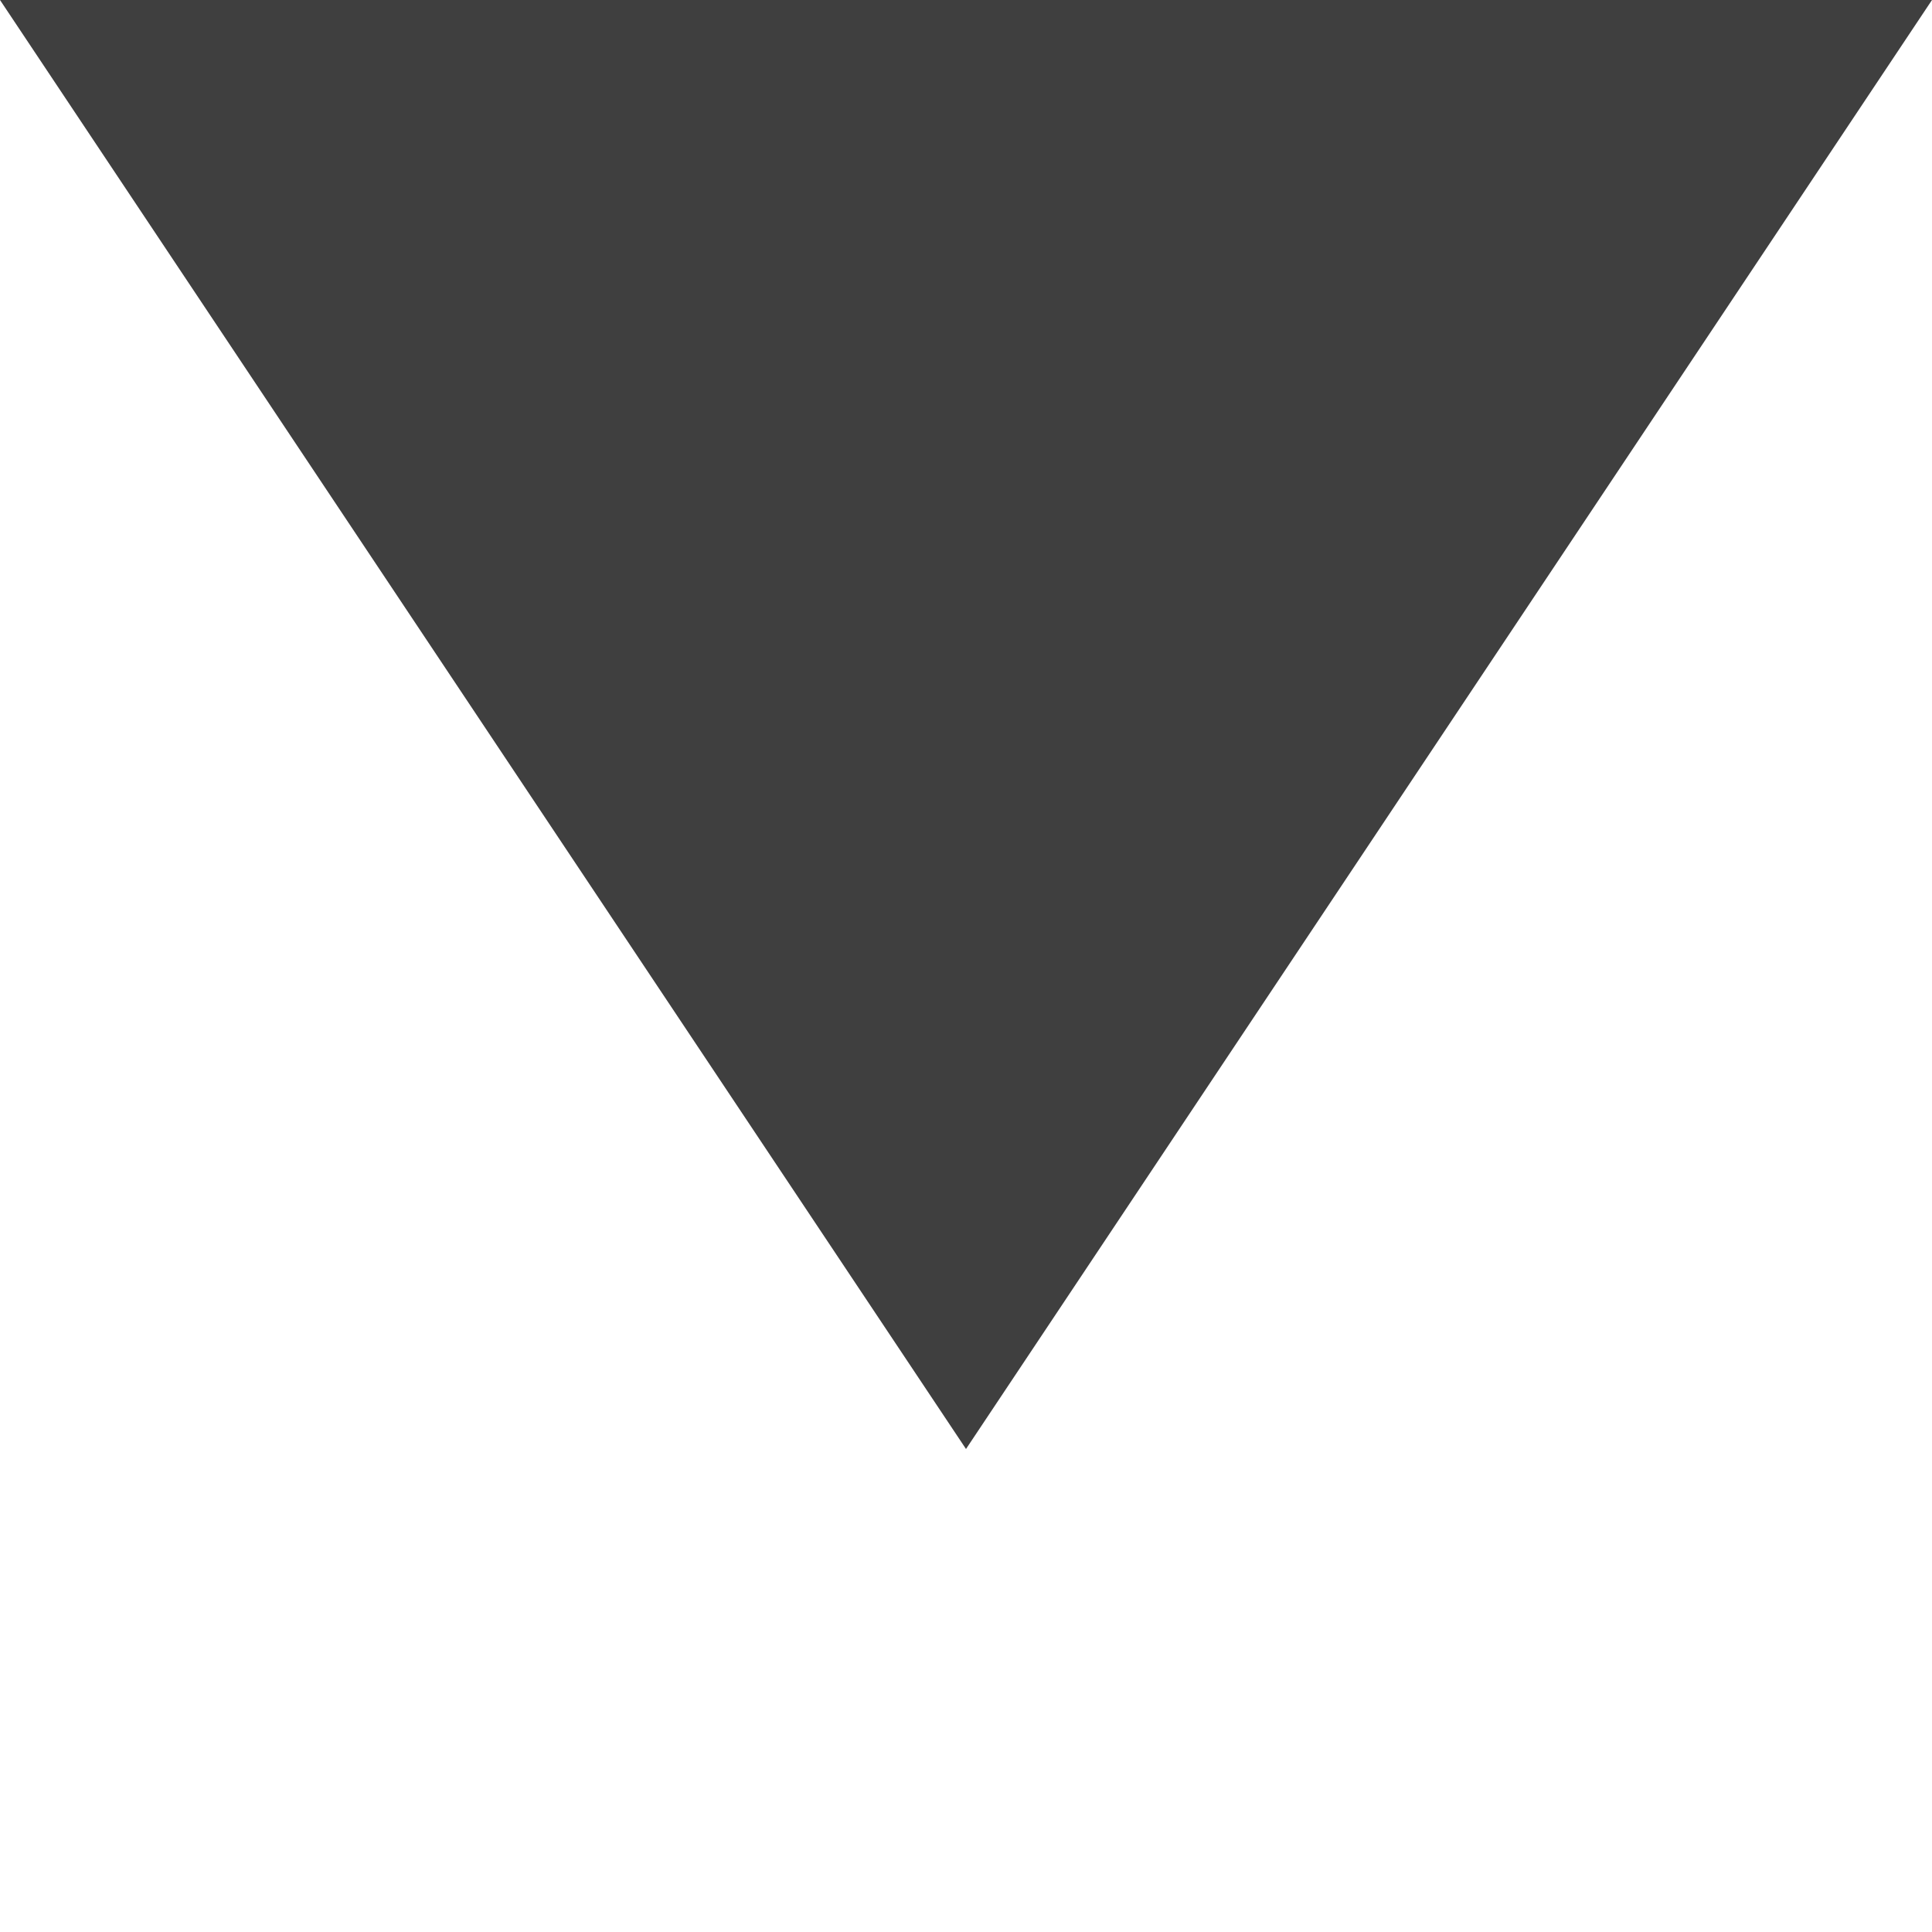
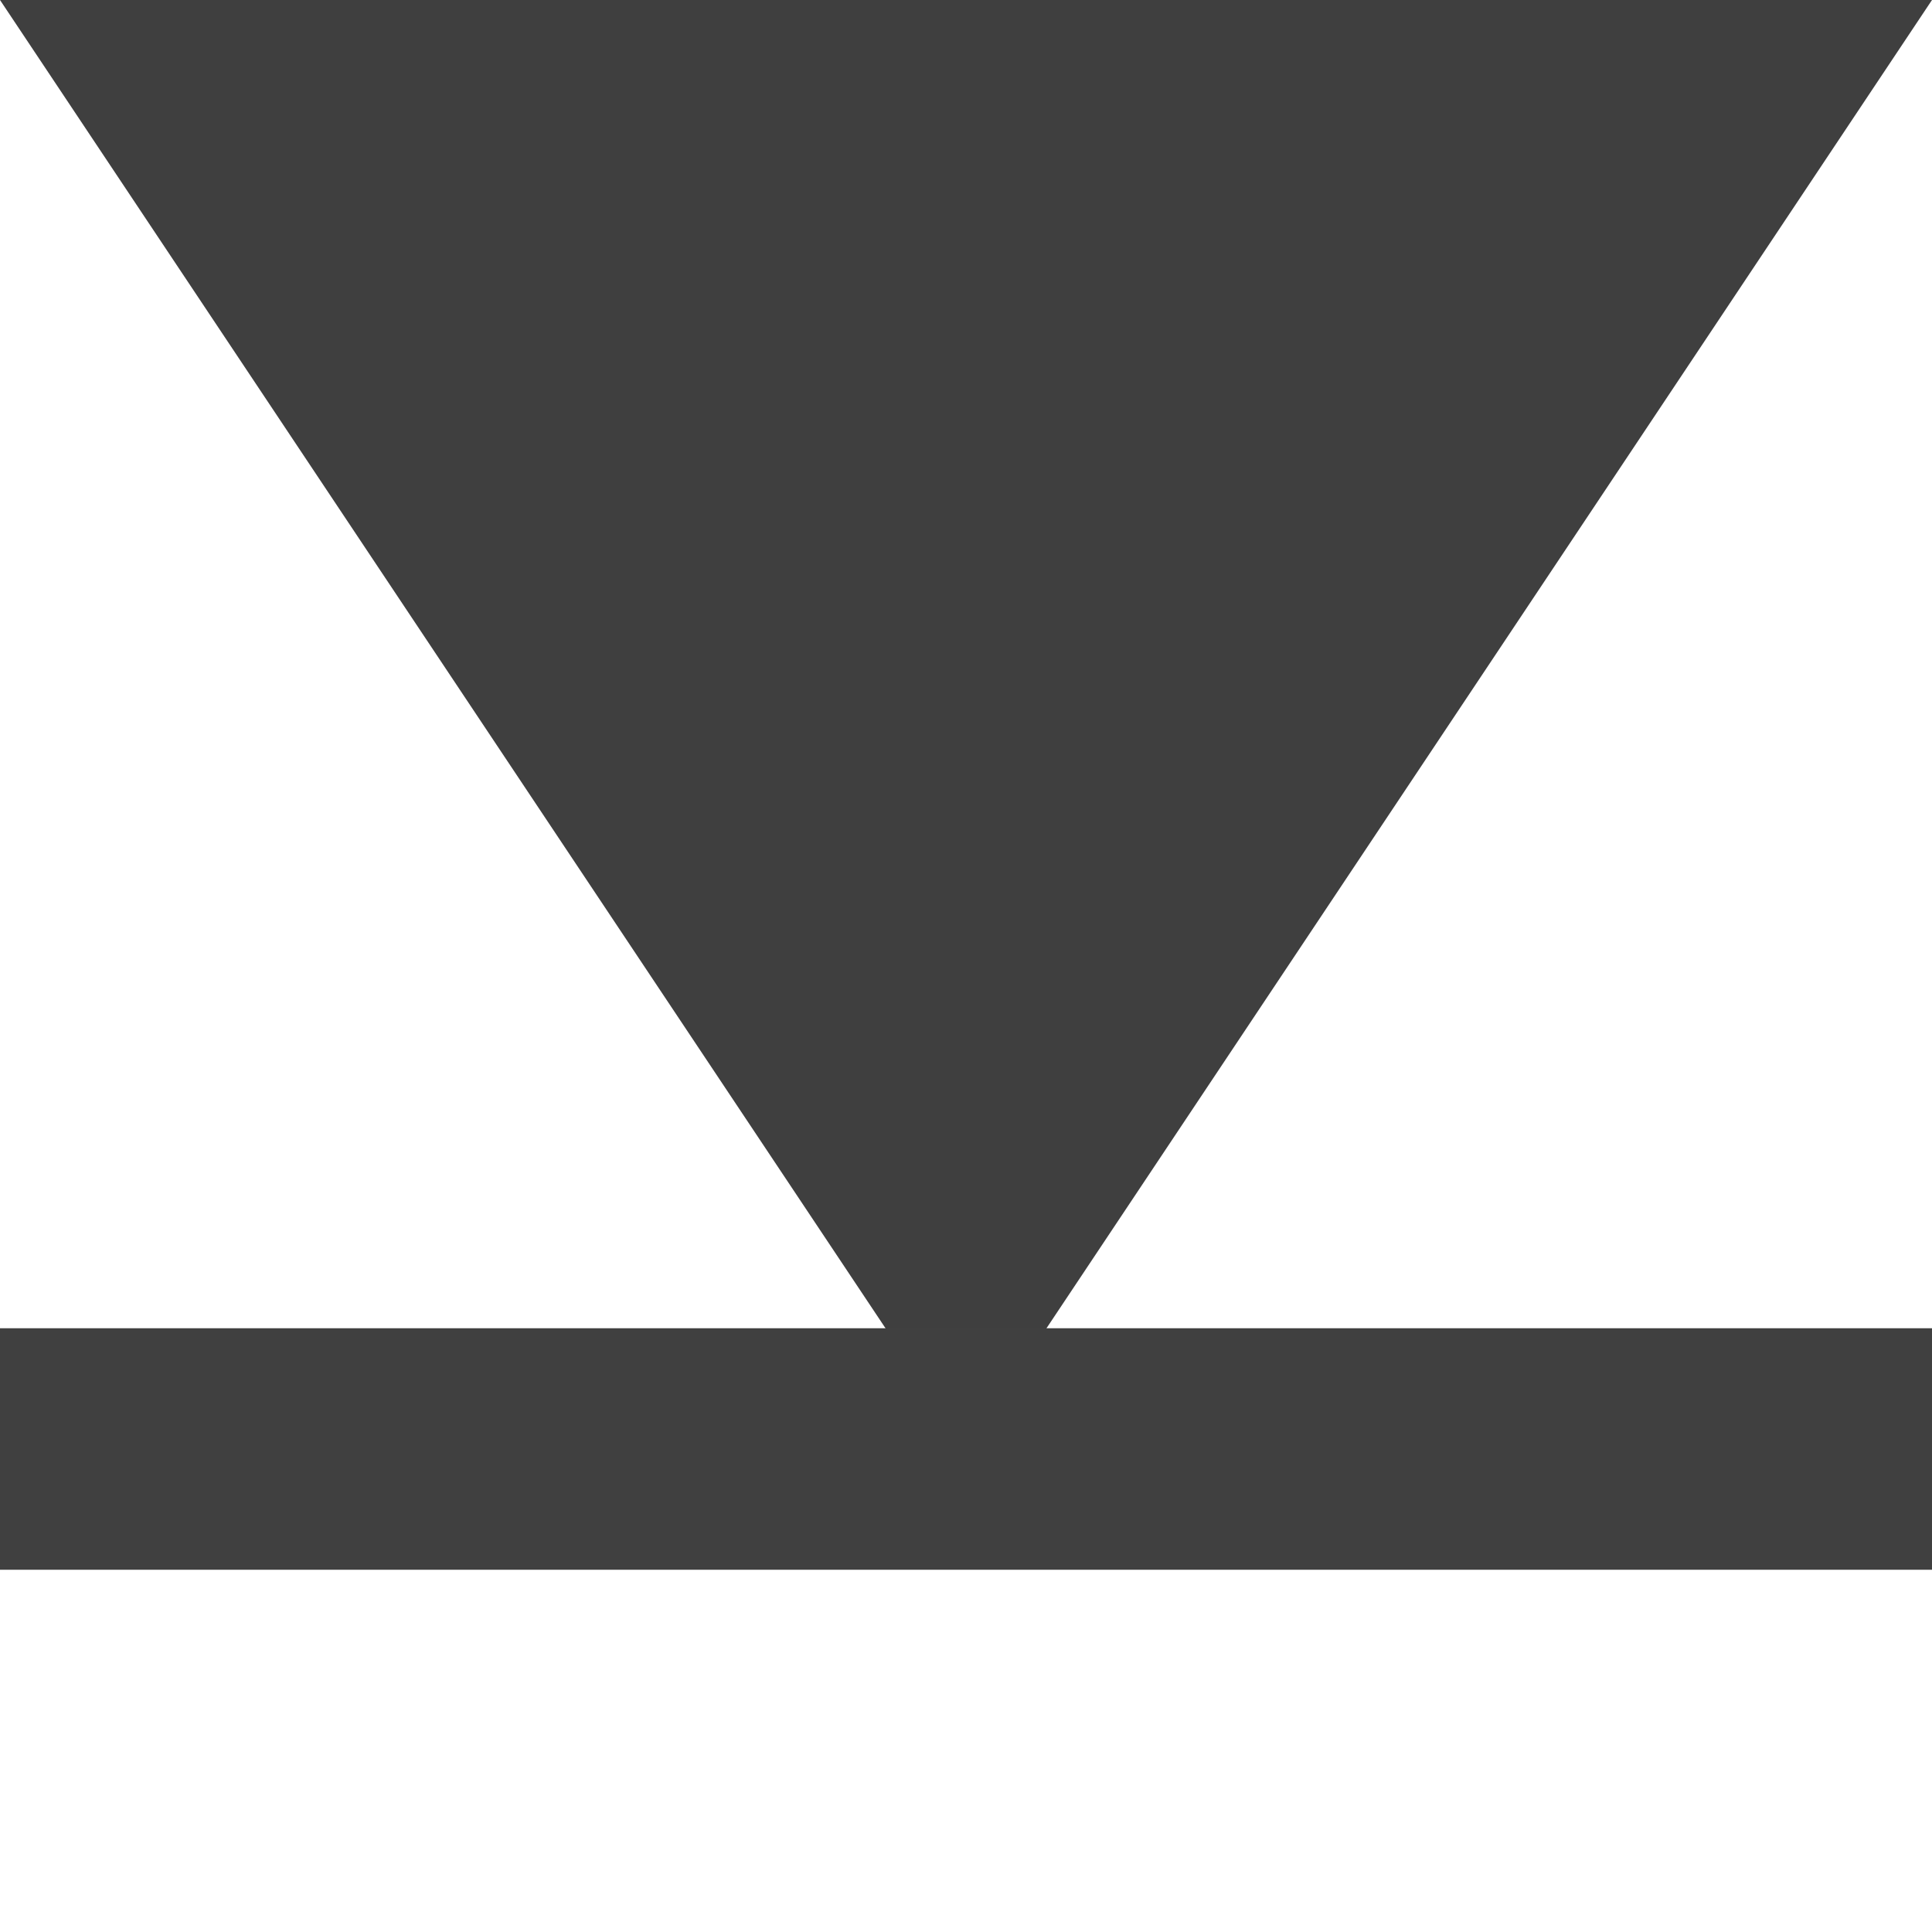
<svg xmlns="http://www.w3.org/2000/svg" id="svg84" viewBox="0, 0, 16, 16" height="16" width="16" y="0" x="0" version="1.1">
  <defs id="defs88" />
  <path style="fill:#3f3f3f;fill-opacity:1;stroke:none;stroke-width:1.414px;stroke-linecap:butt;stroke-linejoin:miter;stroke-opacity:1" d="M 16,0 H 0 l 8,12 z" id="path1565-5-3" />
+   <rect style="fill:#404040;stroke-linecap:round;stroke-linejoin:bevel" id="rect1" width="16" height="2" x="0" y="11" rx="1" ry="4.4806219e-18" />
</svg>
